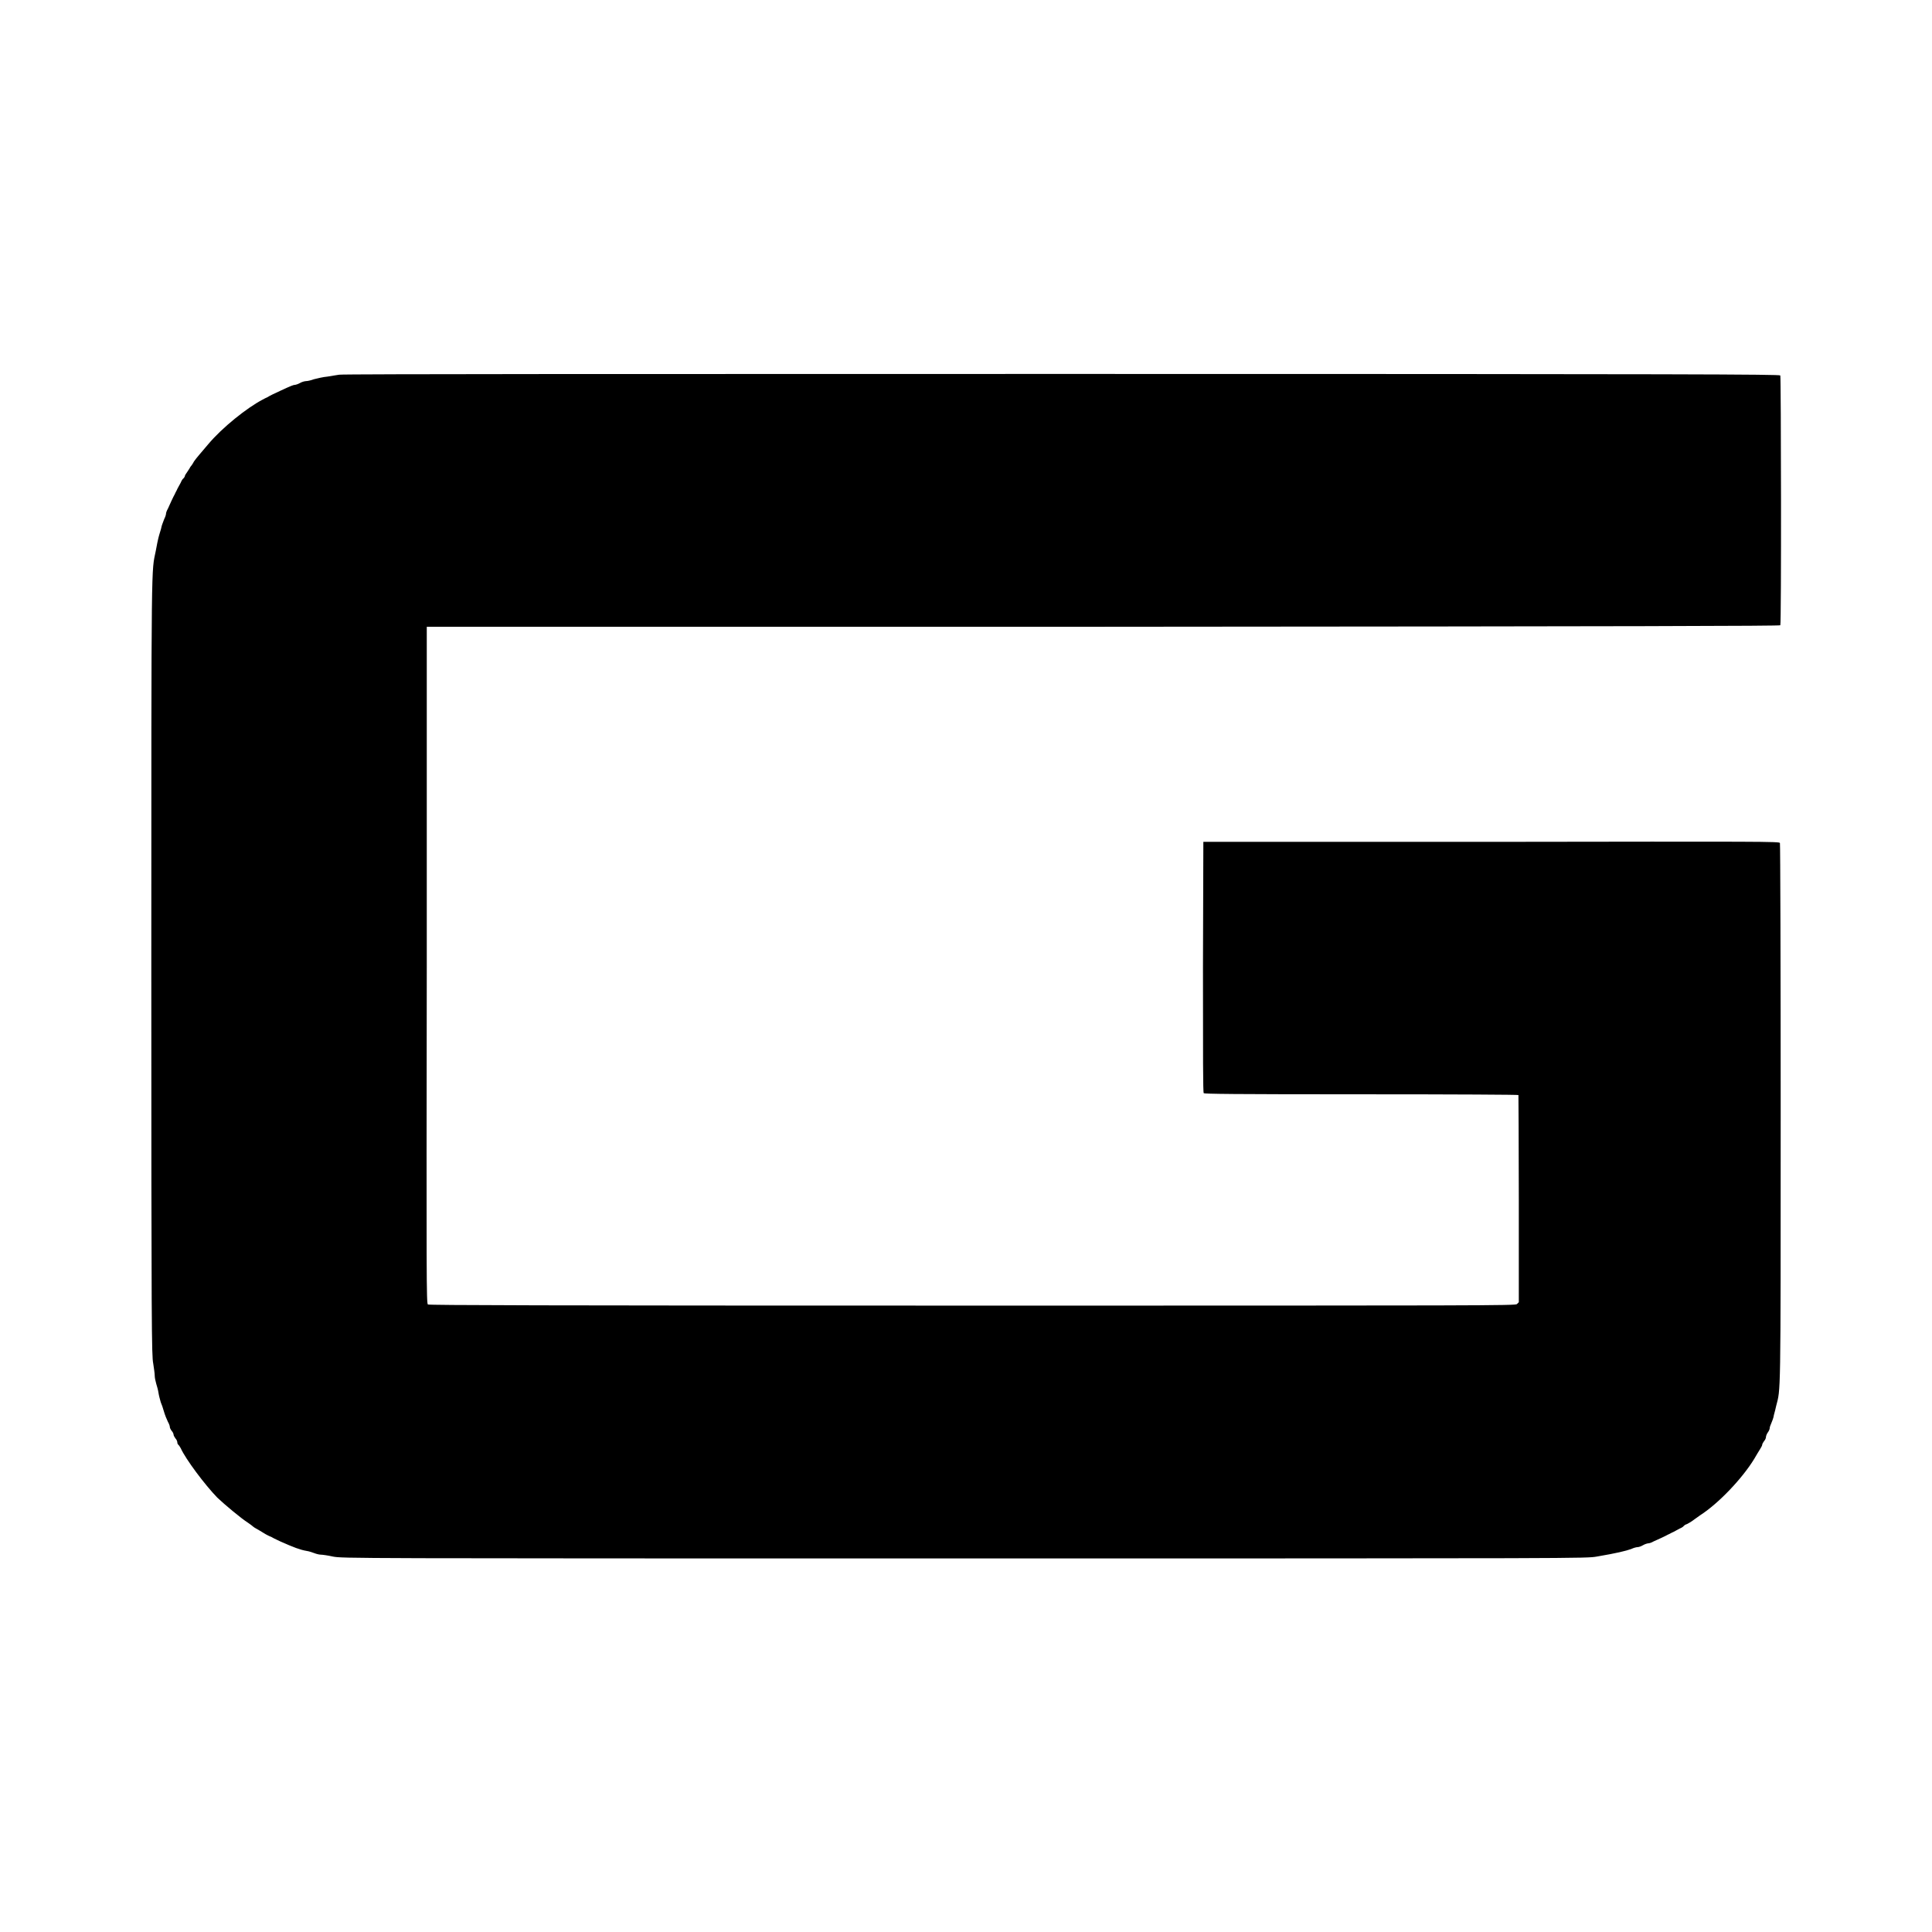
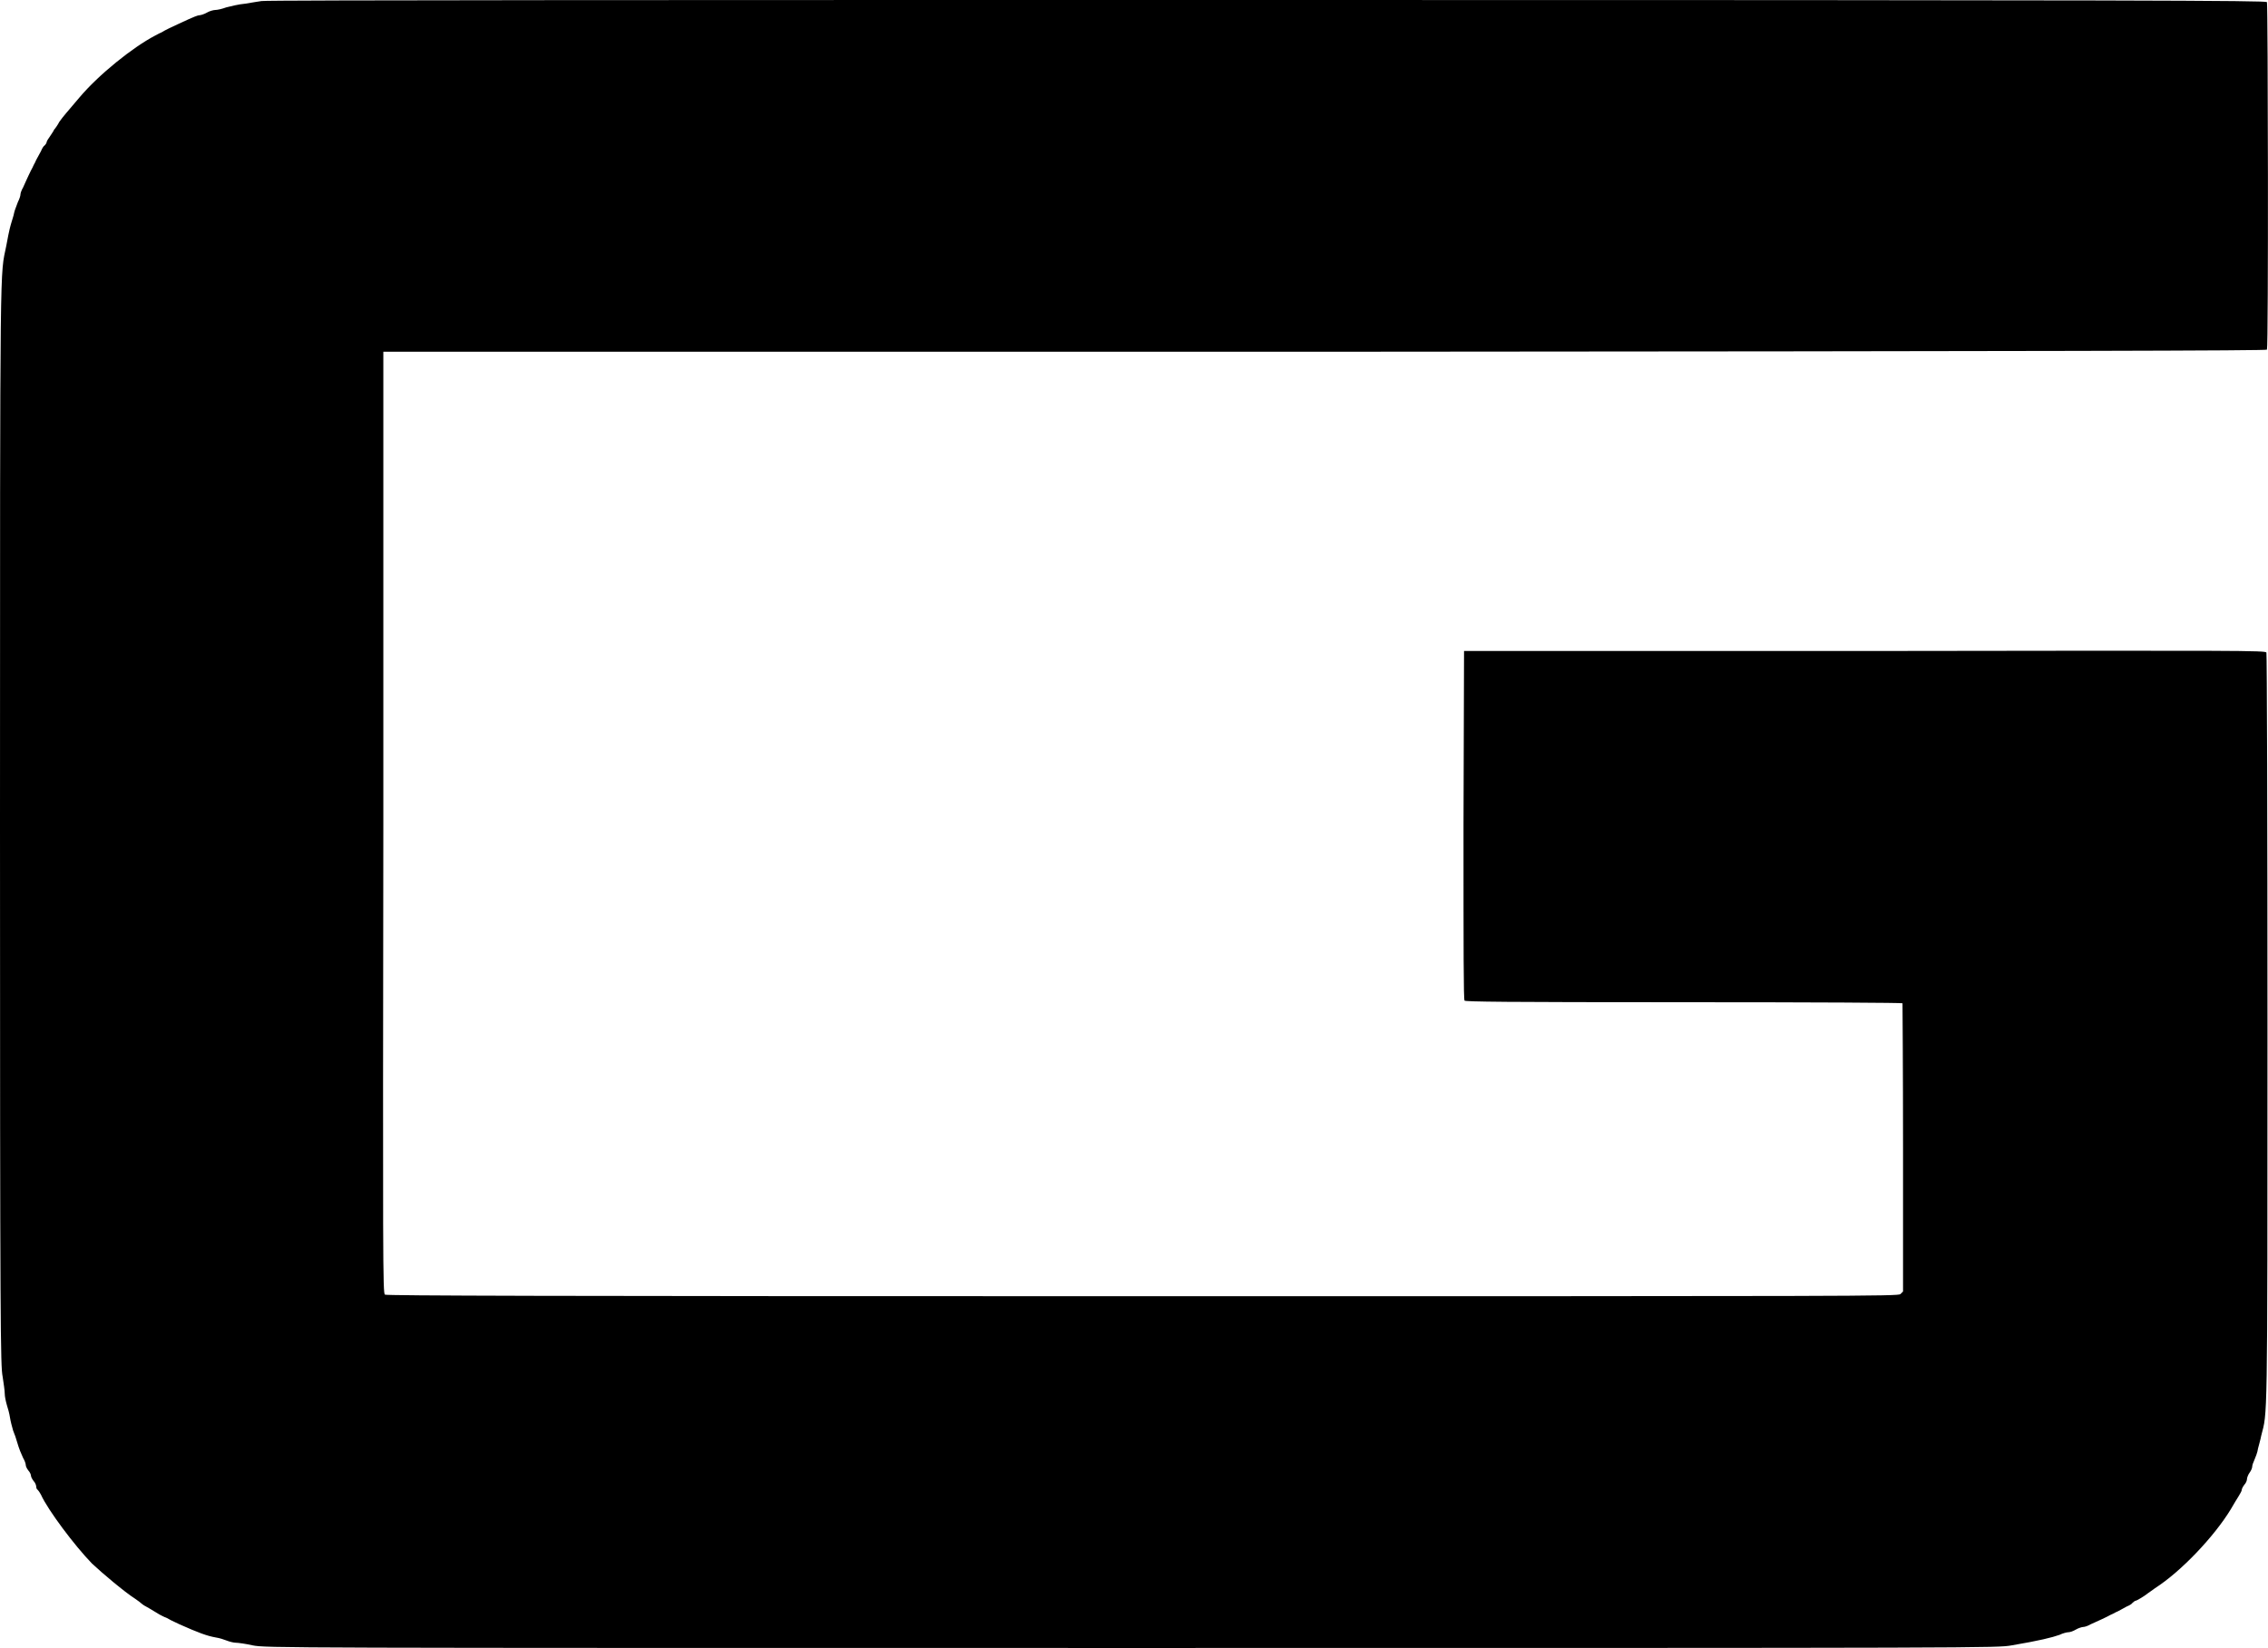
- <svg xmlns="http://www.w3.org/2000/svg" viewBox="0 0 512 512">
+ <svg xmlns="http://www.w3.org/2000/svg" viewBox="40.1 99.1 431.9 313.9">
  <path fill="#000" fill-rule="evenodd" d="M89.9 99.3C89.3 99.4 87.9 99.6 86.8 99.8C85.6 99.9 84 100.3 83.2 100.5C82.4 100.8 81.5 101 81.1 101C80.8 101 80 101.2 79.5 101.5C79 101.8 78.3 102 78.1 102C77.8 102 77.2 102.2 74.2 103.6C72.7 104.3 71.6 104.8 70.8 105.3C70.5 105.4 70 105.7 69.6 105.9C65.4 108.1 58.9 113.3 55.2 117.7C53 120.3 52.1 121.3 51.4 122.3C51.1 122.9 50.6 123.6 50.4 123.8C50.3 124.1 49.9 124.6 49.6 125.1C49.3 125.5 49 126 49 126.1C49 126.3 48.8 126.6 48.6 126.8C48.4 126.9 48.1 127.4 47.9 127.9C47.7 128.3 47.4 128.8 47.3 129C47.2 129.2 46.9 129.7 46.8 130C46.6 130.3 46.4 130.8 46.3 131C46.2 131.2 45.8 131.9 45.5 132.6C45.2 133.3 44.7 134.3 44.5 134.8C44.2 135.3 44 135.9 44 136.1C44 136.4 43.8 137 43.5 137.6C43.3 138.2 42.9 139.1 42.8 139.6C42.7 140.2 42.4 141 42.3 141.4C42.1 142.1 41.9 142.6 41.3 145.9C40.1 151.9 40.1 145 40.1 256.1C40.1 353.2 40.2 359.3 40.6 361.3C40.8 362.6 41 364 41 364.5C41 365.1 41.2 366 41.4 366.7C41.6 367.3 41.9 368.4 42 369.1C42.1 369.8 42.4 370.9 42.6 371.6C42.9 372.3 43.2 373.2 43.3 373.6C43.8 375.3 44.1 375.9 44.5 376.8C44.8 377.3 45 377.9 45 378.1C45 378.4 45.2 378.8 45.5 379.2C45.8 379.5 46 380 46 380.2C46 380.4 46.2 380.8 46.5 381.2C46.8 381.5 47 382 47 382.3C47 382.5 47.1 382.8 47.3 382.9C47.4 383 47.7 383.4 47.9 383.8C49.2 386.7 54.3 393.5 57.6 396.9C59.5 398.7 63.9 402.4 65.8 403.6C66.4 404 66.9 404.4 67 404.5C67.1 404.6 67.5 404.9 67.9 405.1C68.3 405.3 69.1 405.8 69.6 406.1C70.2 406.5 70.8 406.8 71 406.9C71.2 407 71.6 407.2 71.9 407.3C72.4 407.6 72.6 407.7 74.3 408.5C77.9 410.1 79.5 410.7 81.2 411C81.9 411.1 82.8 411.4 83.3 411.6C83.8 411.8 84.6 412 85 412C85.4 412 86.9 412.2 88.2 412.5C90.8 413 91.9 413 255.6 413C420 413 420.4 413 423.2 412.5C428.5 411.6 430.9 411 432.3 410.5C432.9 410.2 433.7 410 434 410C434.3 410 434.9 409.8 435.4 409.5C435.9 409.2 436.6 409 436.8 409C437.1 409 437.7 408.8 438.2 408.5C438.7 408.3 439.7 407.8 440.4 407.5C441.1 407.2 441.8 406.8 442 406.7C442.2 406.6 442.7 406.4 443 406.2C443.3 406.1 443.8 405.8 444 405.7C444.2 405.6 444.7 405.3 445.1 405.1C445.6 404.9 446.1 404.6 446.2 404.4C446.4 404.2 446.7 404 446.8 404C447 404 448.5 403.1 449.1 402.6C449.3 402.5 449.9 402 450.5 401.6C455.5 398.4 461.8 391.7 464.9 386.6C465.4 385.7 466.1 384.6 466.4 384.1C466.7 383.6 467 383.1 467 382.9C467 382.7 467.2 382.3 467.5 381.9C467.8 381.6 468 381.1 468 380.8C468 380.6 468.2 380 468.5 379.6C468.8 379.2 469 378.7 469 378.4C469 378.2 469.2 377.6 469.4 377.2C469.6 376.7 470 375.8 470.1 375C470.3 374.2 470.6 373.2 470.7 372.6C471.9 367.8 471.9 372.2 471.9 295.2C471.9 256 471.8 223.7 471.7 223.4C471.5 223 467.7 223 395.2 223.1L318.9 223.1 318.8 256.2C318.8 280.5 318.8 289.4 319 289.7C319.3 289.9 326.2 290 360.8 290C386.4 290 402.3 290.1 402.4 290.2C402.4 290.4 402.5 302.8 402.5 317.8L402.5 345.1 402 345.6C401.5 346 394.1 346 257.6 346C142.8 346 113.8 345.9 113.4 345.7C113 345.4 113 339.9 113.1 255.8L113.1 166.1 292.4 166.1C435.4 166 471.6 165.9 471.8 165.7C472.1 165.2 472 100 471.8 99.5C471.5 99.2 450.1 99.1 281.2 99.1C176.5 99.1 90.4 99.1 89.9 99.3" />
</svg>
